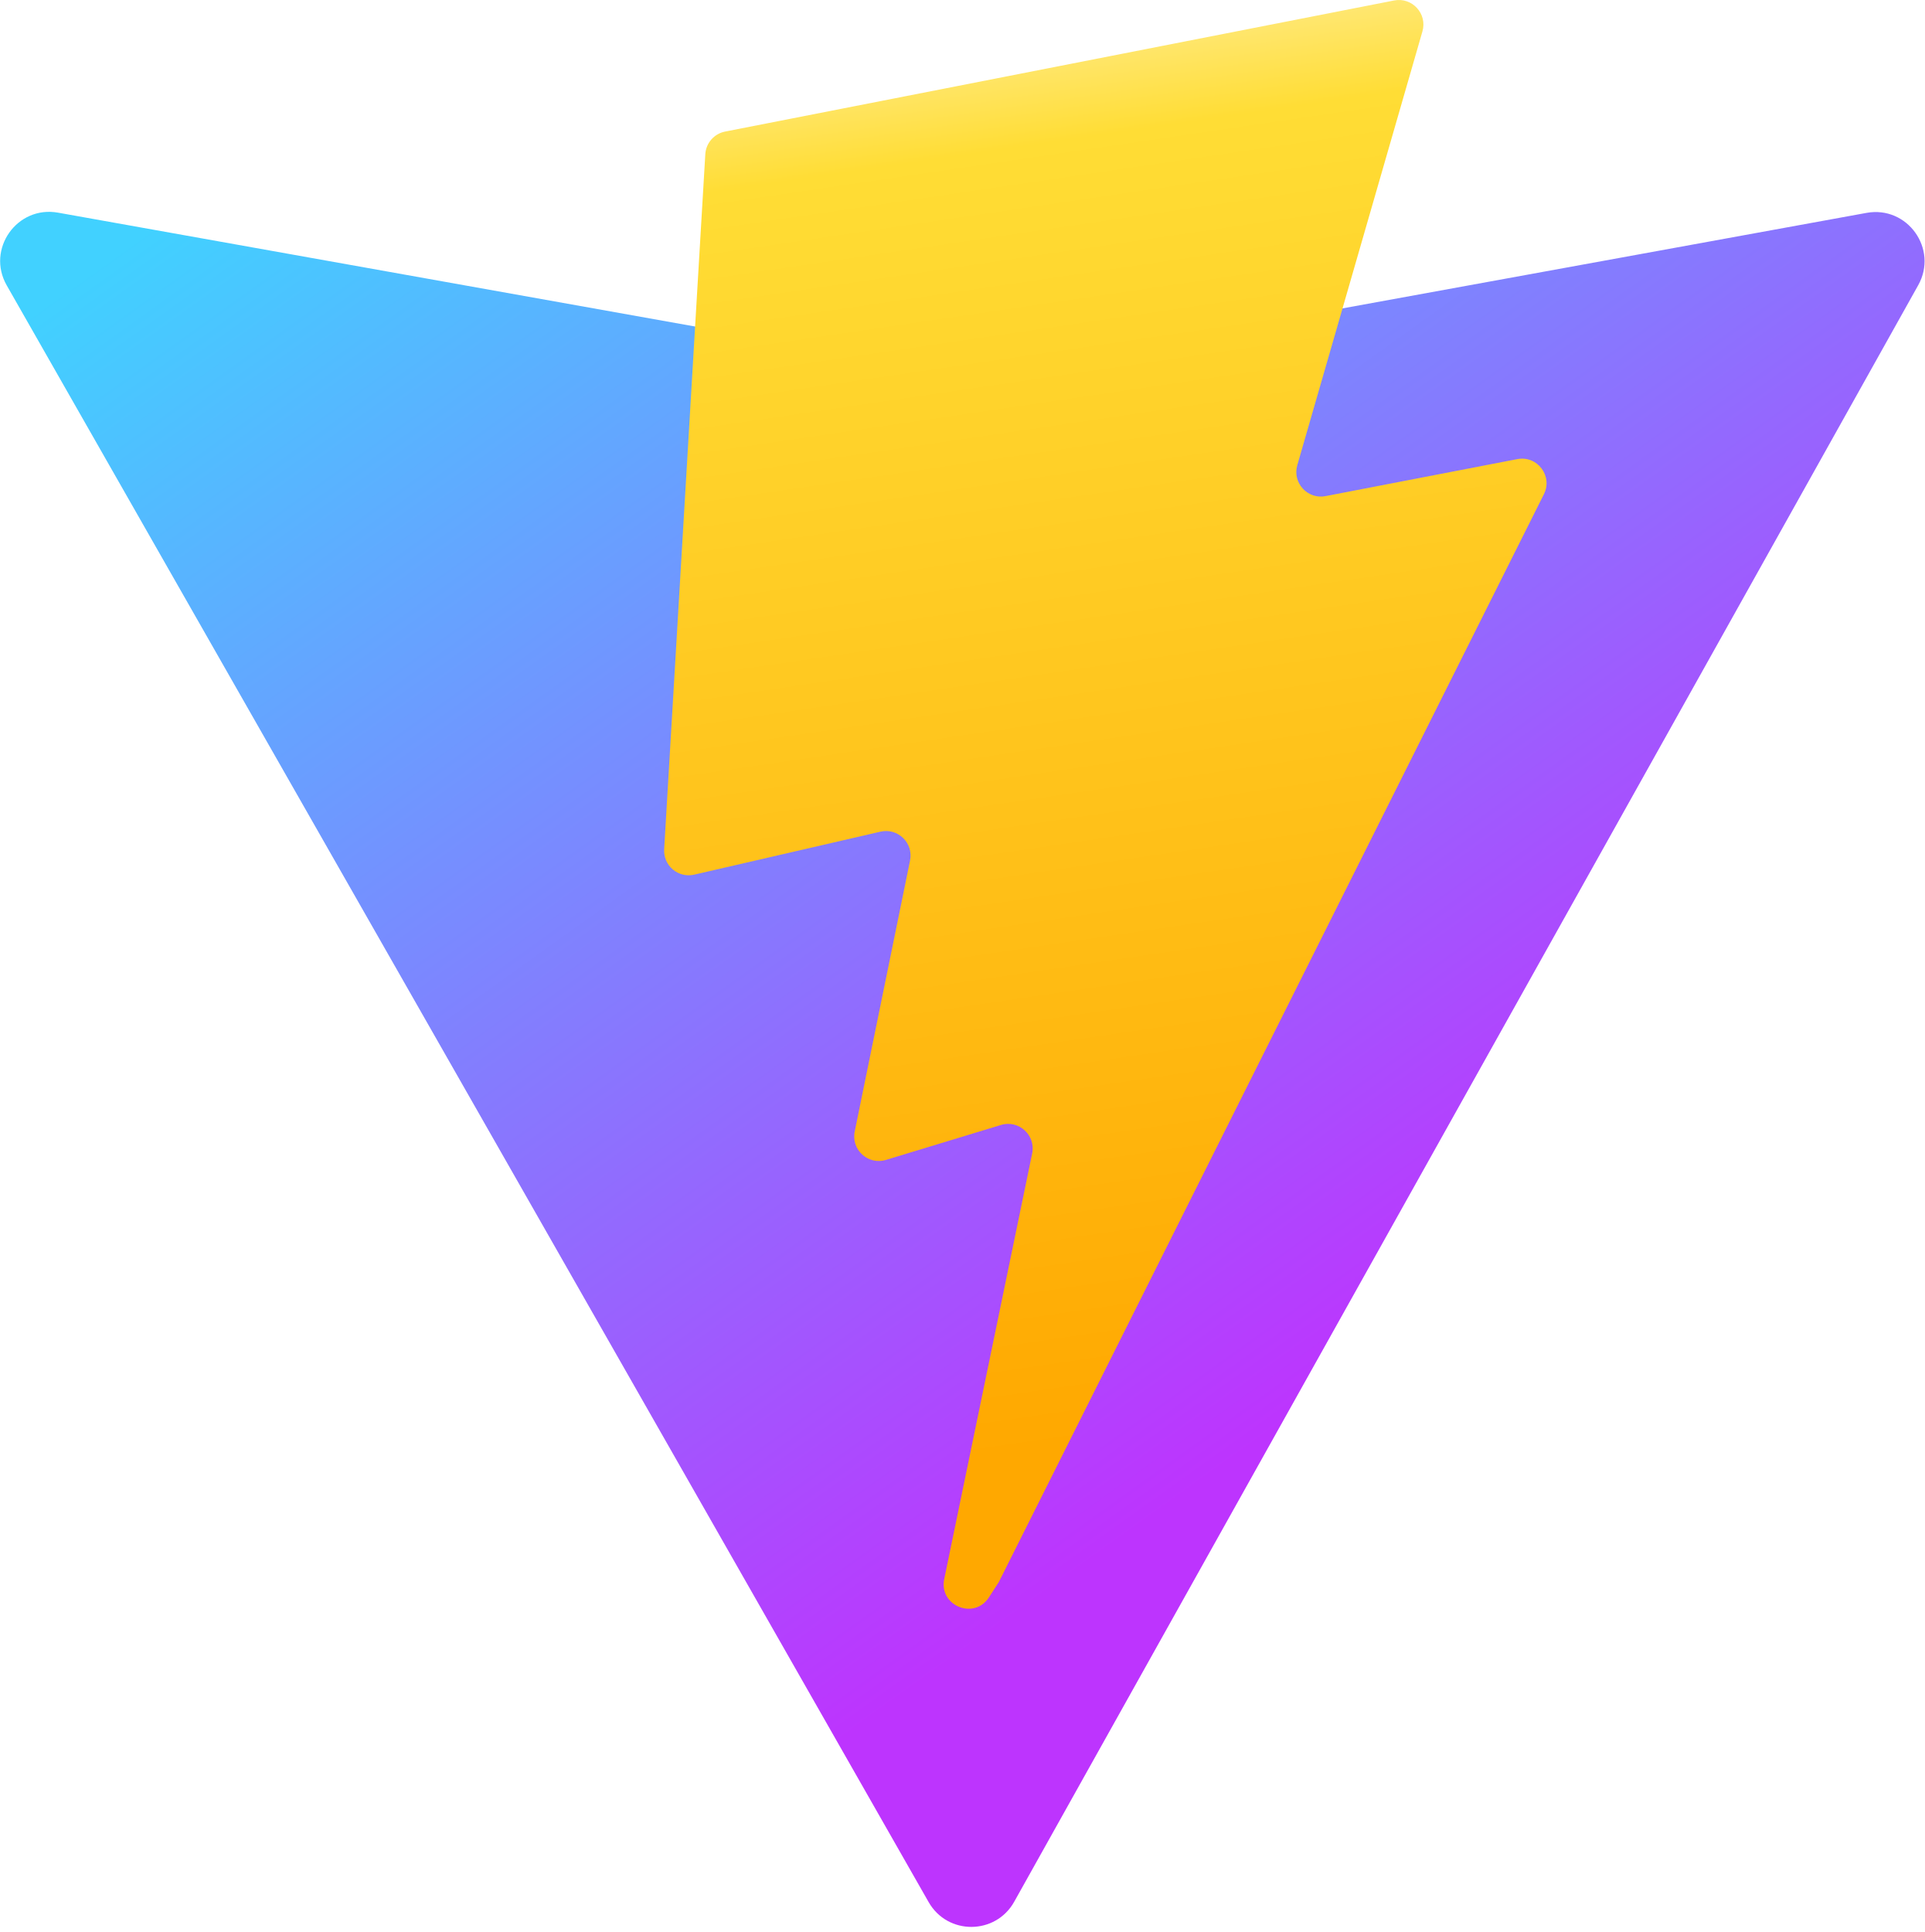
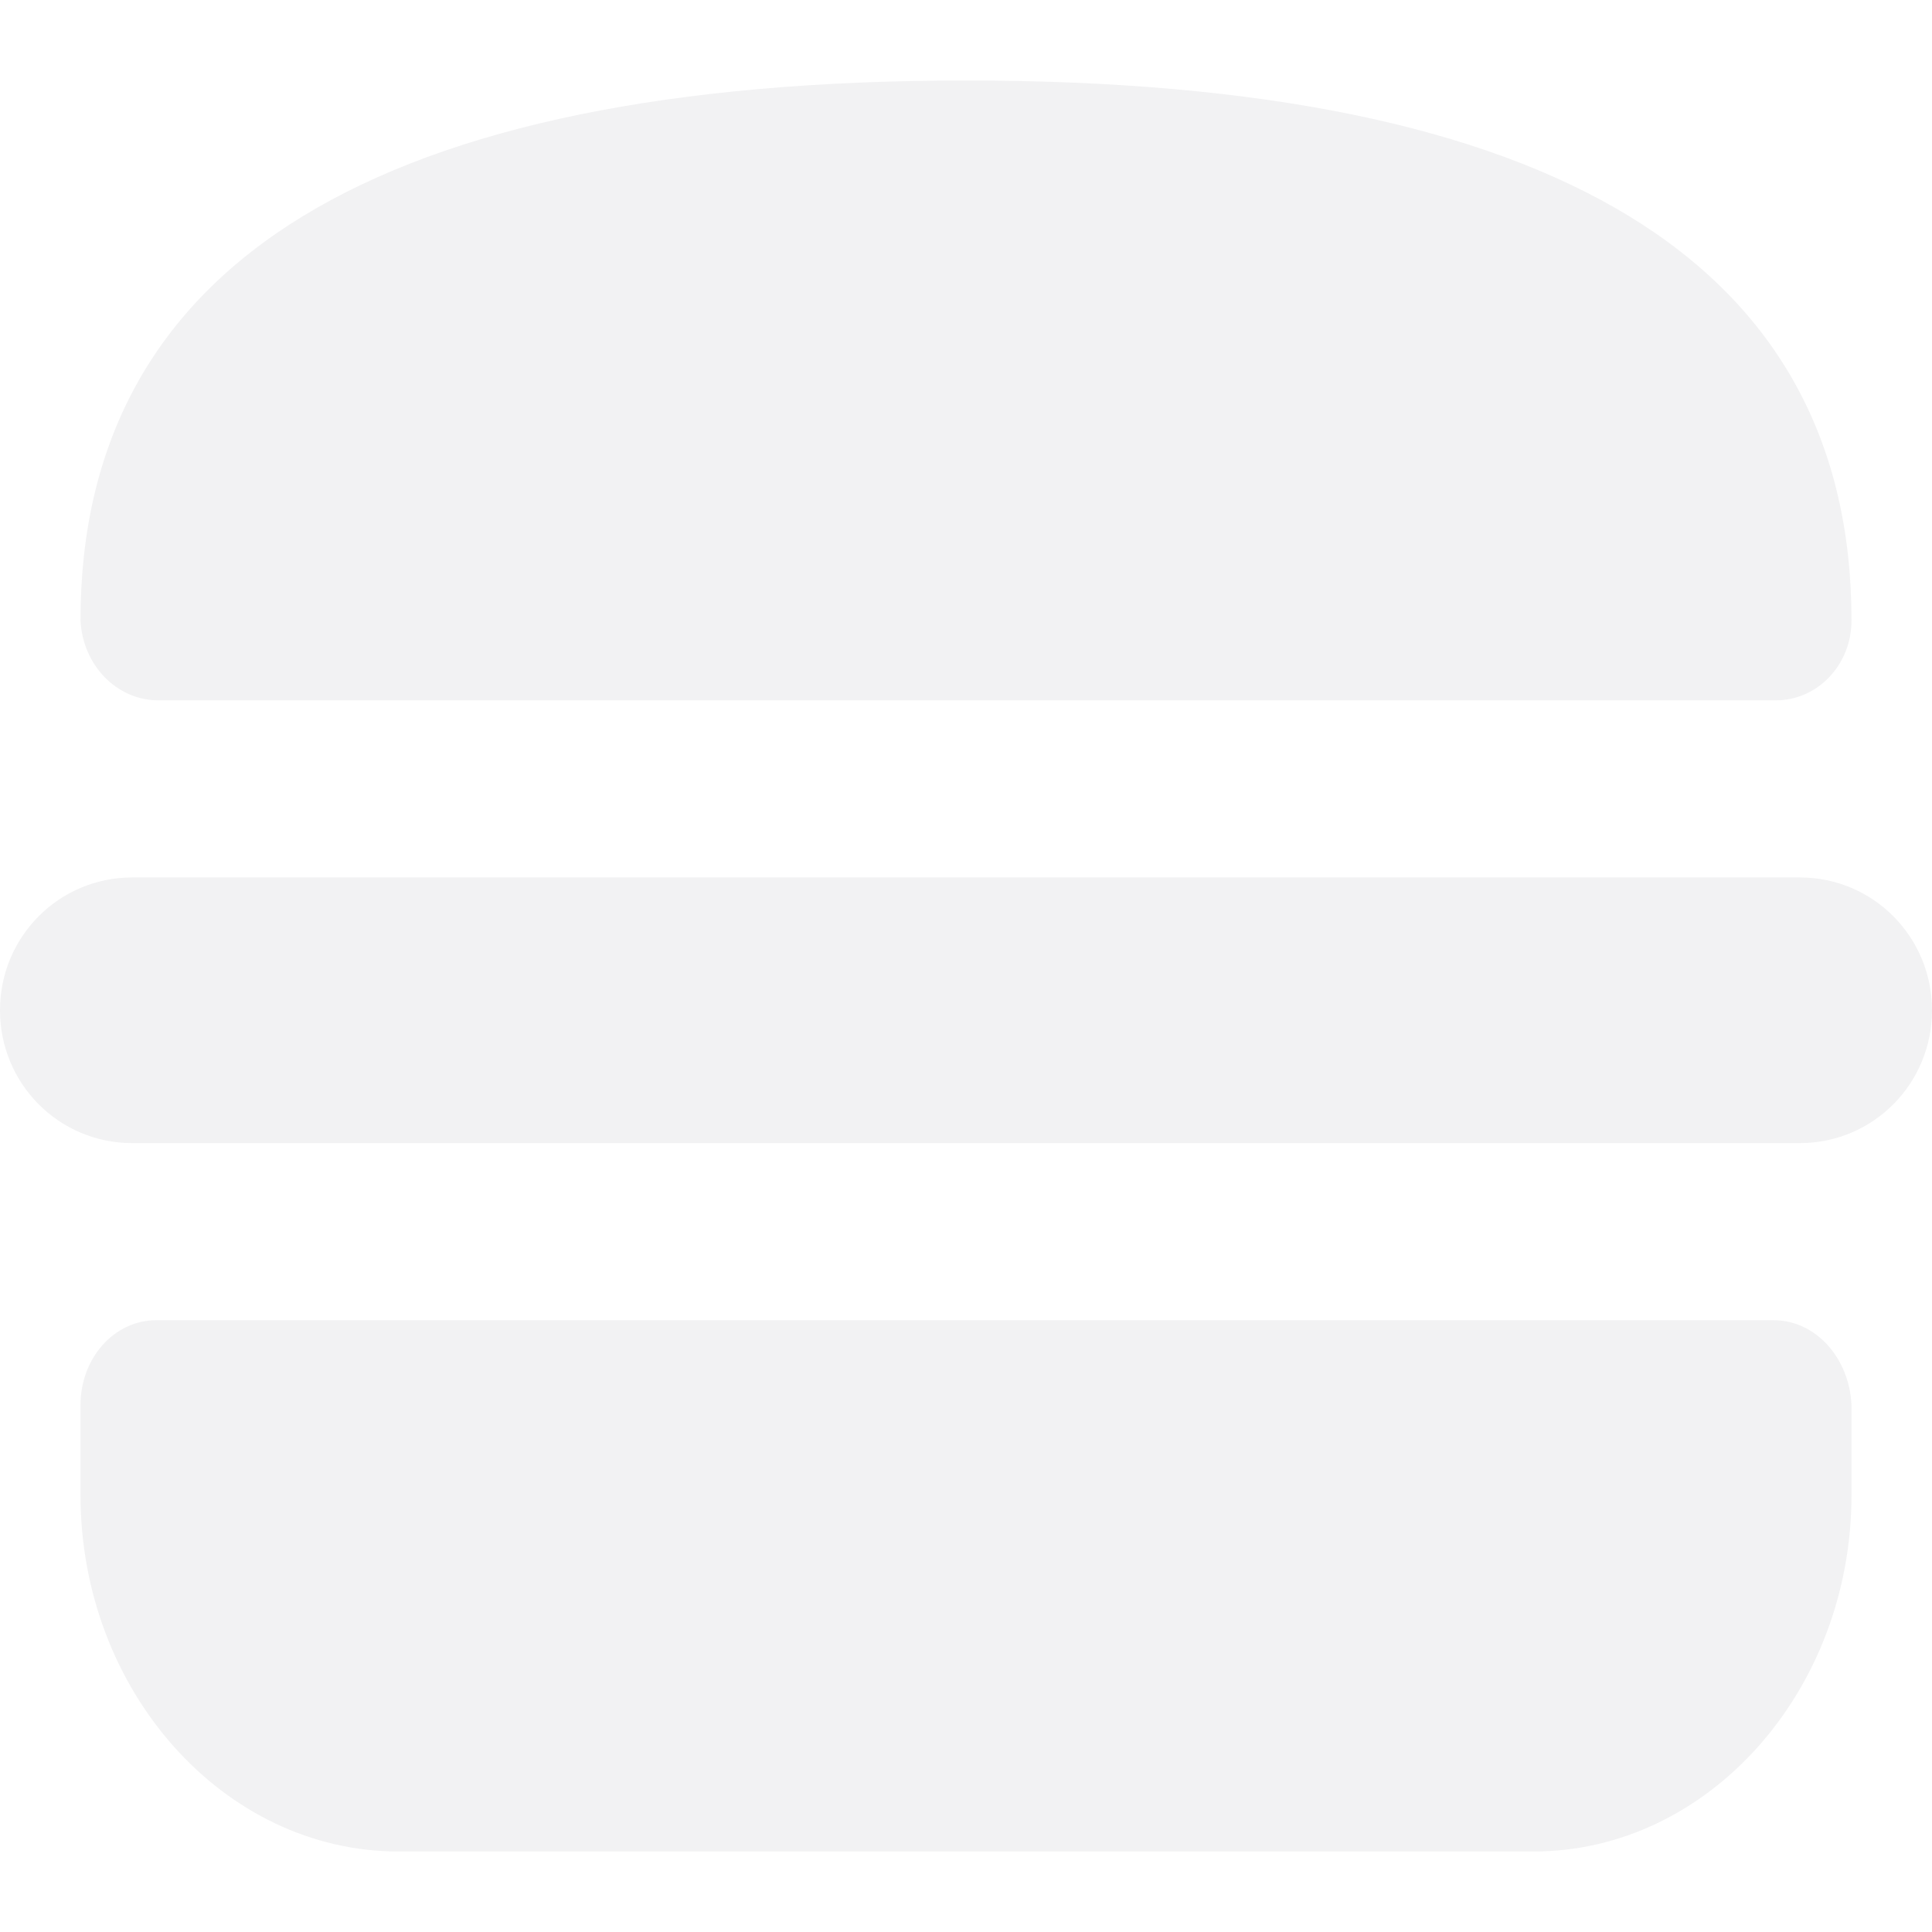
- <svg xmlns="http://www.w3.org/2000/svg" aria-hidden="true" role="img" class="iconify iconify--logos" width="31.88" height="32" preserveAspectRatio="xMidYMid meet" viewBox="0 0 256 257">
-   <defs>
-     <linearGradient id="IconifyId1813088fe1fbc01fb466" x1="-.828%" x2="57.636%" y1="7.652%" y2="78.411%">
-       <stop offset="0%" stop-color="#41D1FF" />
-       <stop offset="100%" stop-color="#BD34FE" />
-     </linearGradient>
-     <linearGradient id="IconifyId1813088fe1fbc01fb467" x1="43.376%" x2="50.316%" y1="2.242%" y2="89.03%">
-       <stop offset="0%" stop-color="#FFEA83" />
-       <stop offset="8.333%" stop-color="#FFDD35" />
-       <stop offset="100%" stop-color="#FFA800" />
-     </linearGradient>
-   </defs>
-   <path fill="url(#IconifyId1813088fe1fbc01fb466)" d="M255.153 37.938L134.897 252.976c-2.483 4.44-8.862 4.466-11.382.048L.875 37.958c-2.746-4.814 1.371-10.646 6.827-9.67l120.385 21.517a6.537 6.537 0 0 0 2.322-.004l117.867-21.483c5.438-.991 9.574 4.796 6.877 9.62Z" />
-   <path fill="url(#IconifyId1813088fe1fbc01fb467)" d="M185.432.063L96.44 17.501a3.268 3.268 0 0 0-2.634 3.014l-5.474 92.456a3.268 3.268 0 0 0 3.997 3.378l24.777-5.718c2.318-.535 4.413 1.507 3.936 3.838l-7.361 36.047c-.495 2.426 1.782 4.5 4.151 3.78l15.304-4.649c2.372-.72 4.652 1.36 4.15 3.788l-11.698 56.621c-.732 3.542 3.979 5.473 5.943 2.437l1.313-2.028l72.516-144.72c1.215-2.423-.88-5.186-3.54-4.672l-25.505 4.922c-2.396.462-4.435-1.77-3.759-4.114l16.646-57.705c.677-2.35-1.37-4.583-3.769-4.113Z" />
+ <svg xmlns="http://www.w3.org/2000/svg" width="31,88" height="32" viewBox="0 0 24 24" fill="#F2F2F3">
+   <path fill-rule="evenodd" clip-rule="evenodd" d="M22.057 8.7H1.969C1.445 8.7 1.026 8.258 1 7.706C1 3.263 4.693 1 12 1C19.307 1 23 3.263 23 7.706C23 8.258 22.581 8.7 22.057 8.7ZM24 12.55C24 11.636 23.267 10.9 22.358 10.9H1.642C0.733 10.9 0 11.636 0 12.55C0 13.464 0.733 14.2 1.642 14.2H22.358C23.267 14.2 24 13.464 24 12.55ZM22.032 16.4H1.942C1.419 16.4 1 16.869 1 17.456V18.571C1 21.005 2.779 23 4.95 23H19.05C21.221 23 23 21.005 23 18.571V17.456C22.974 16.869 22.555 16.4 22.032 16.4Z" />
</svg>
